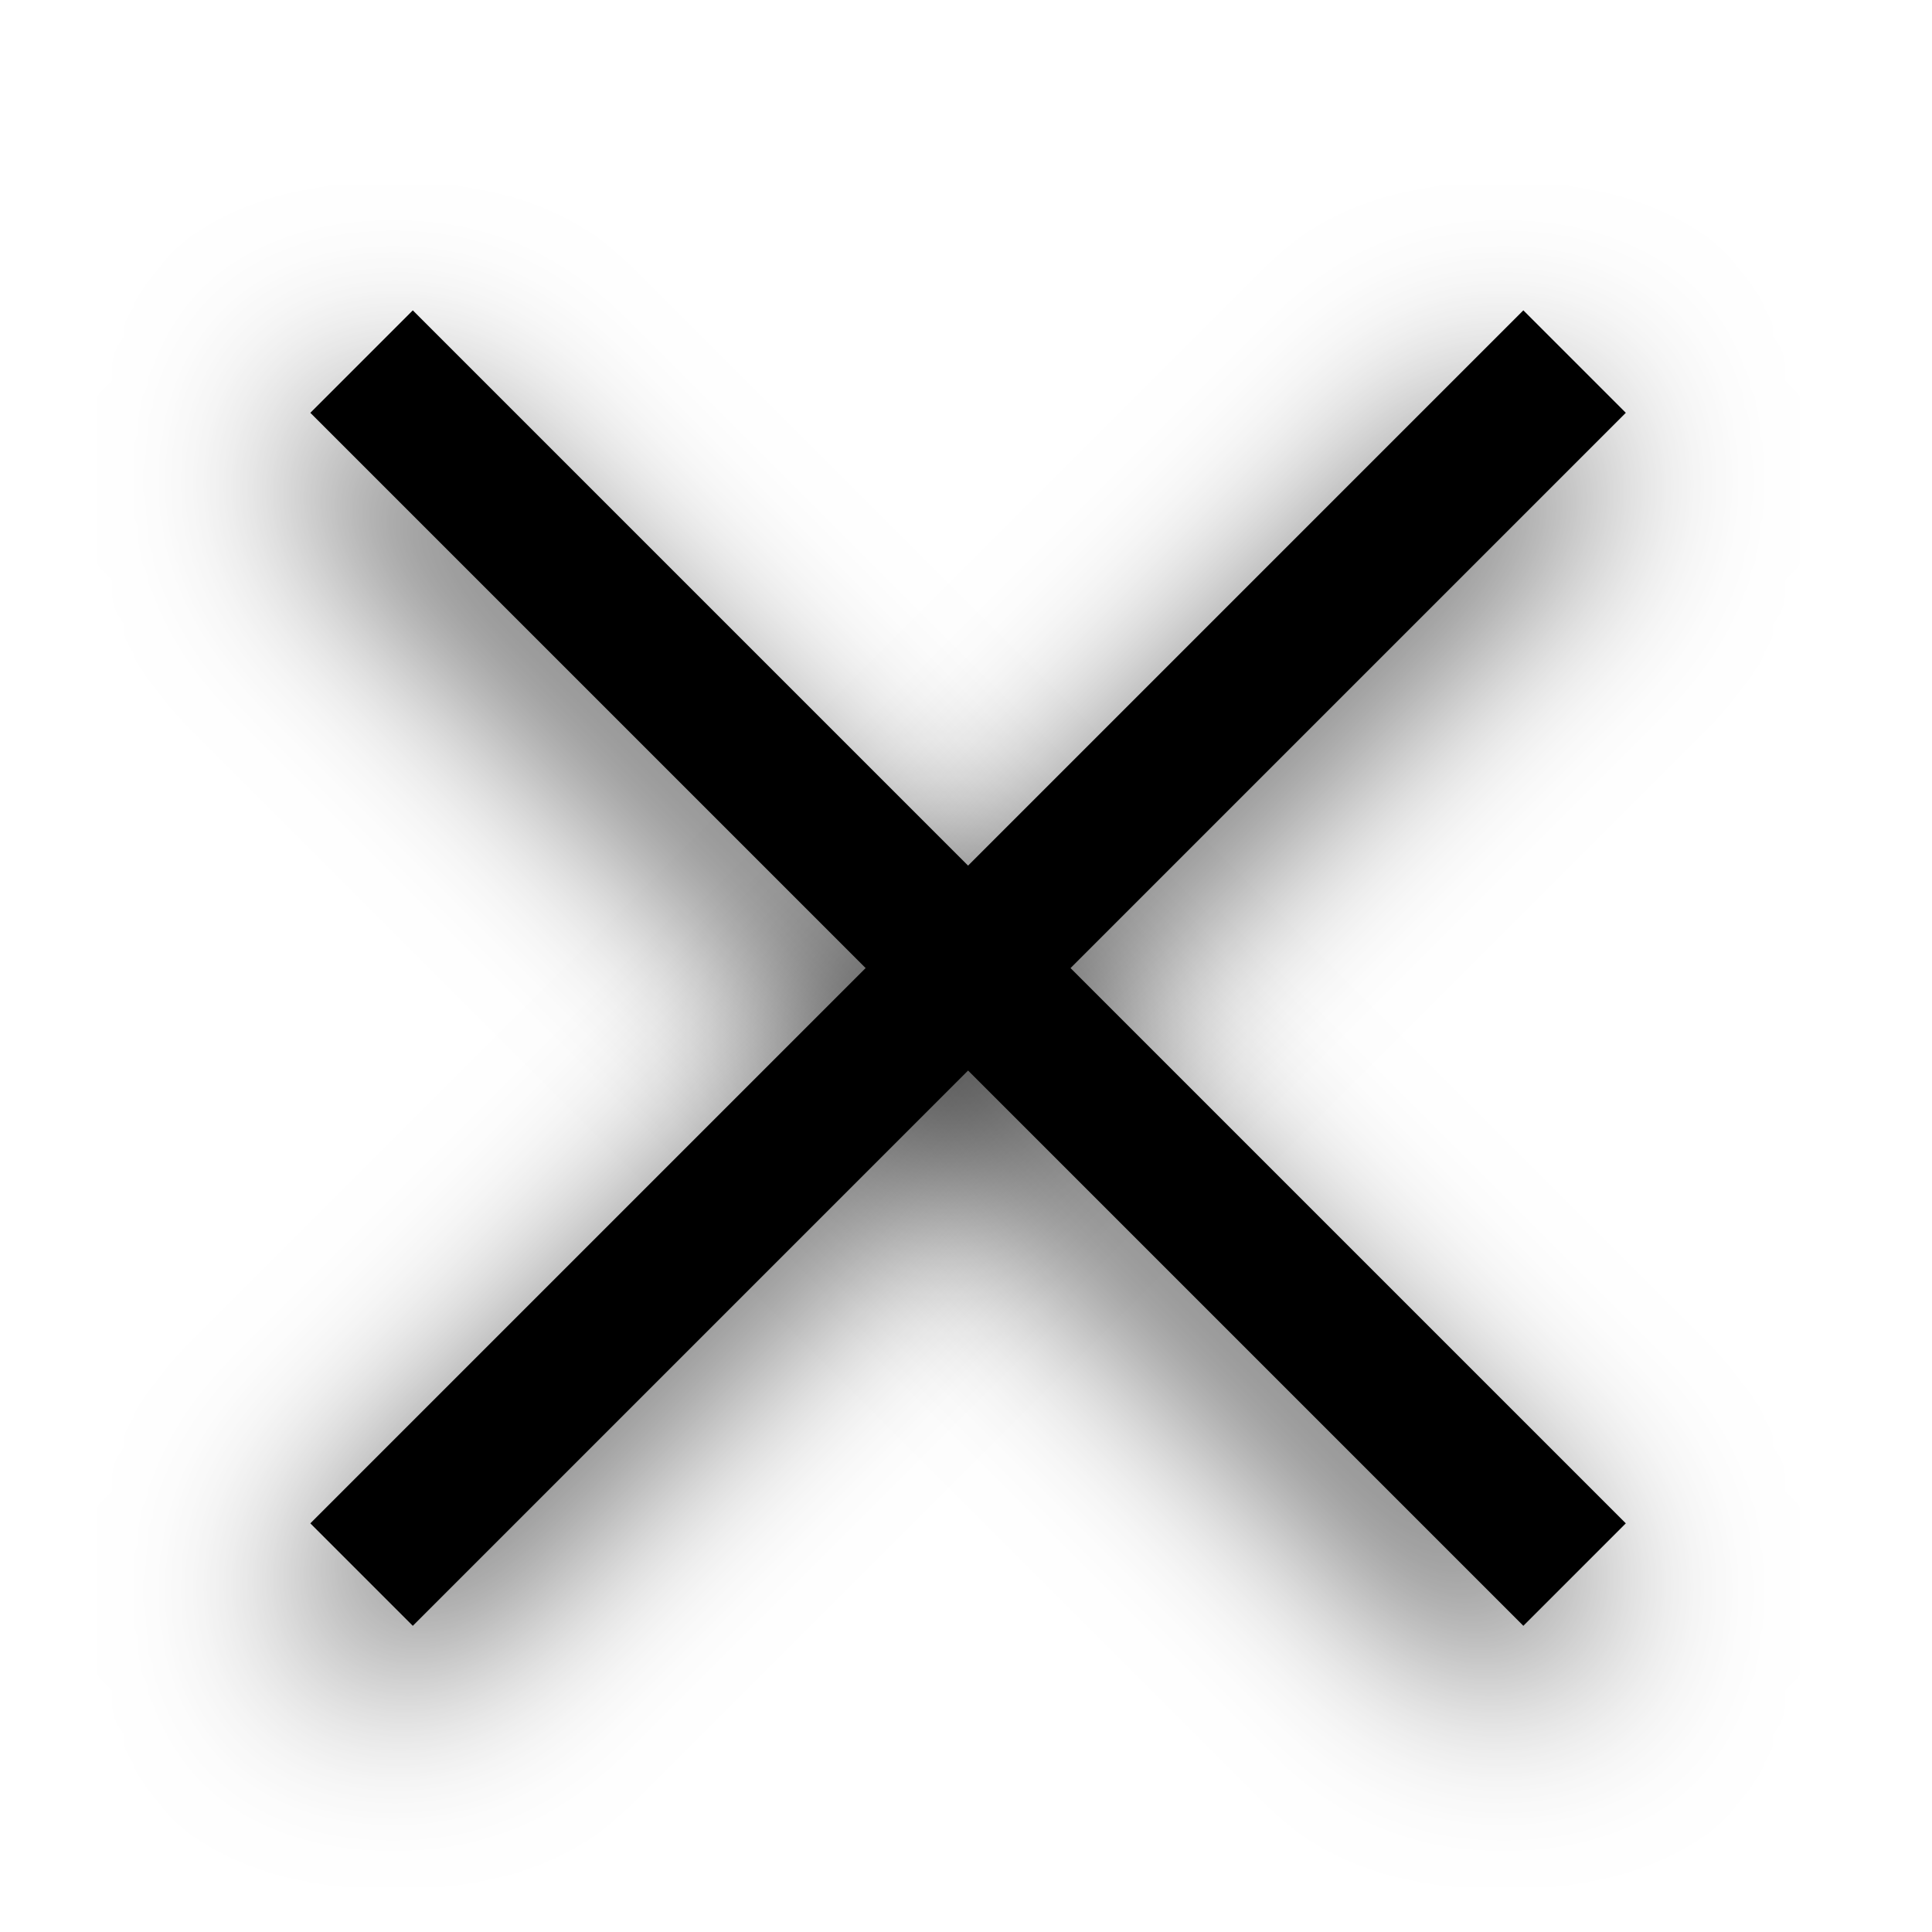
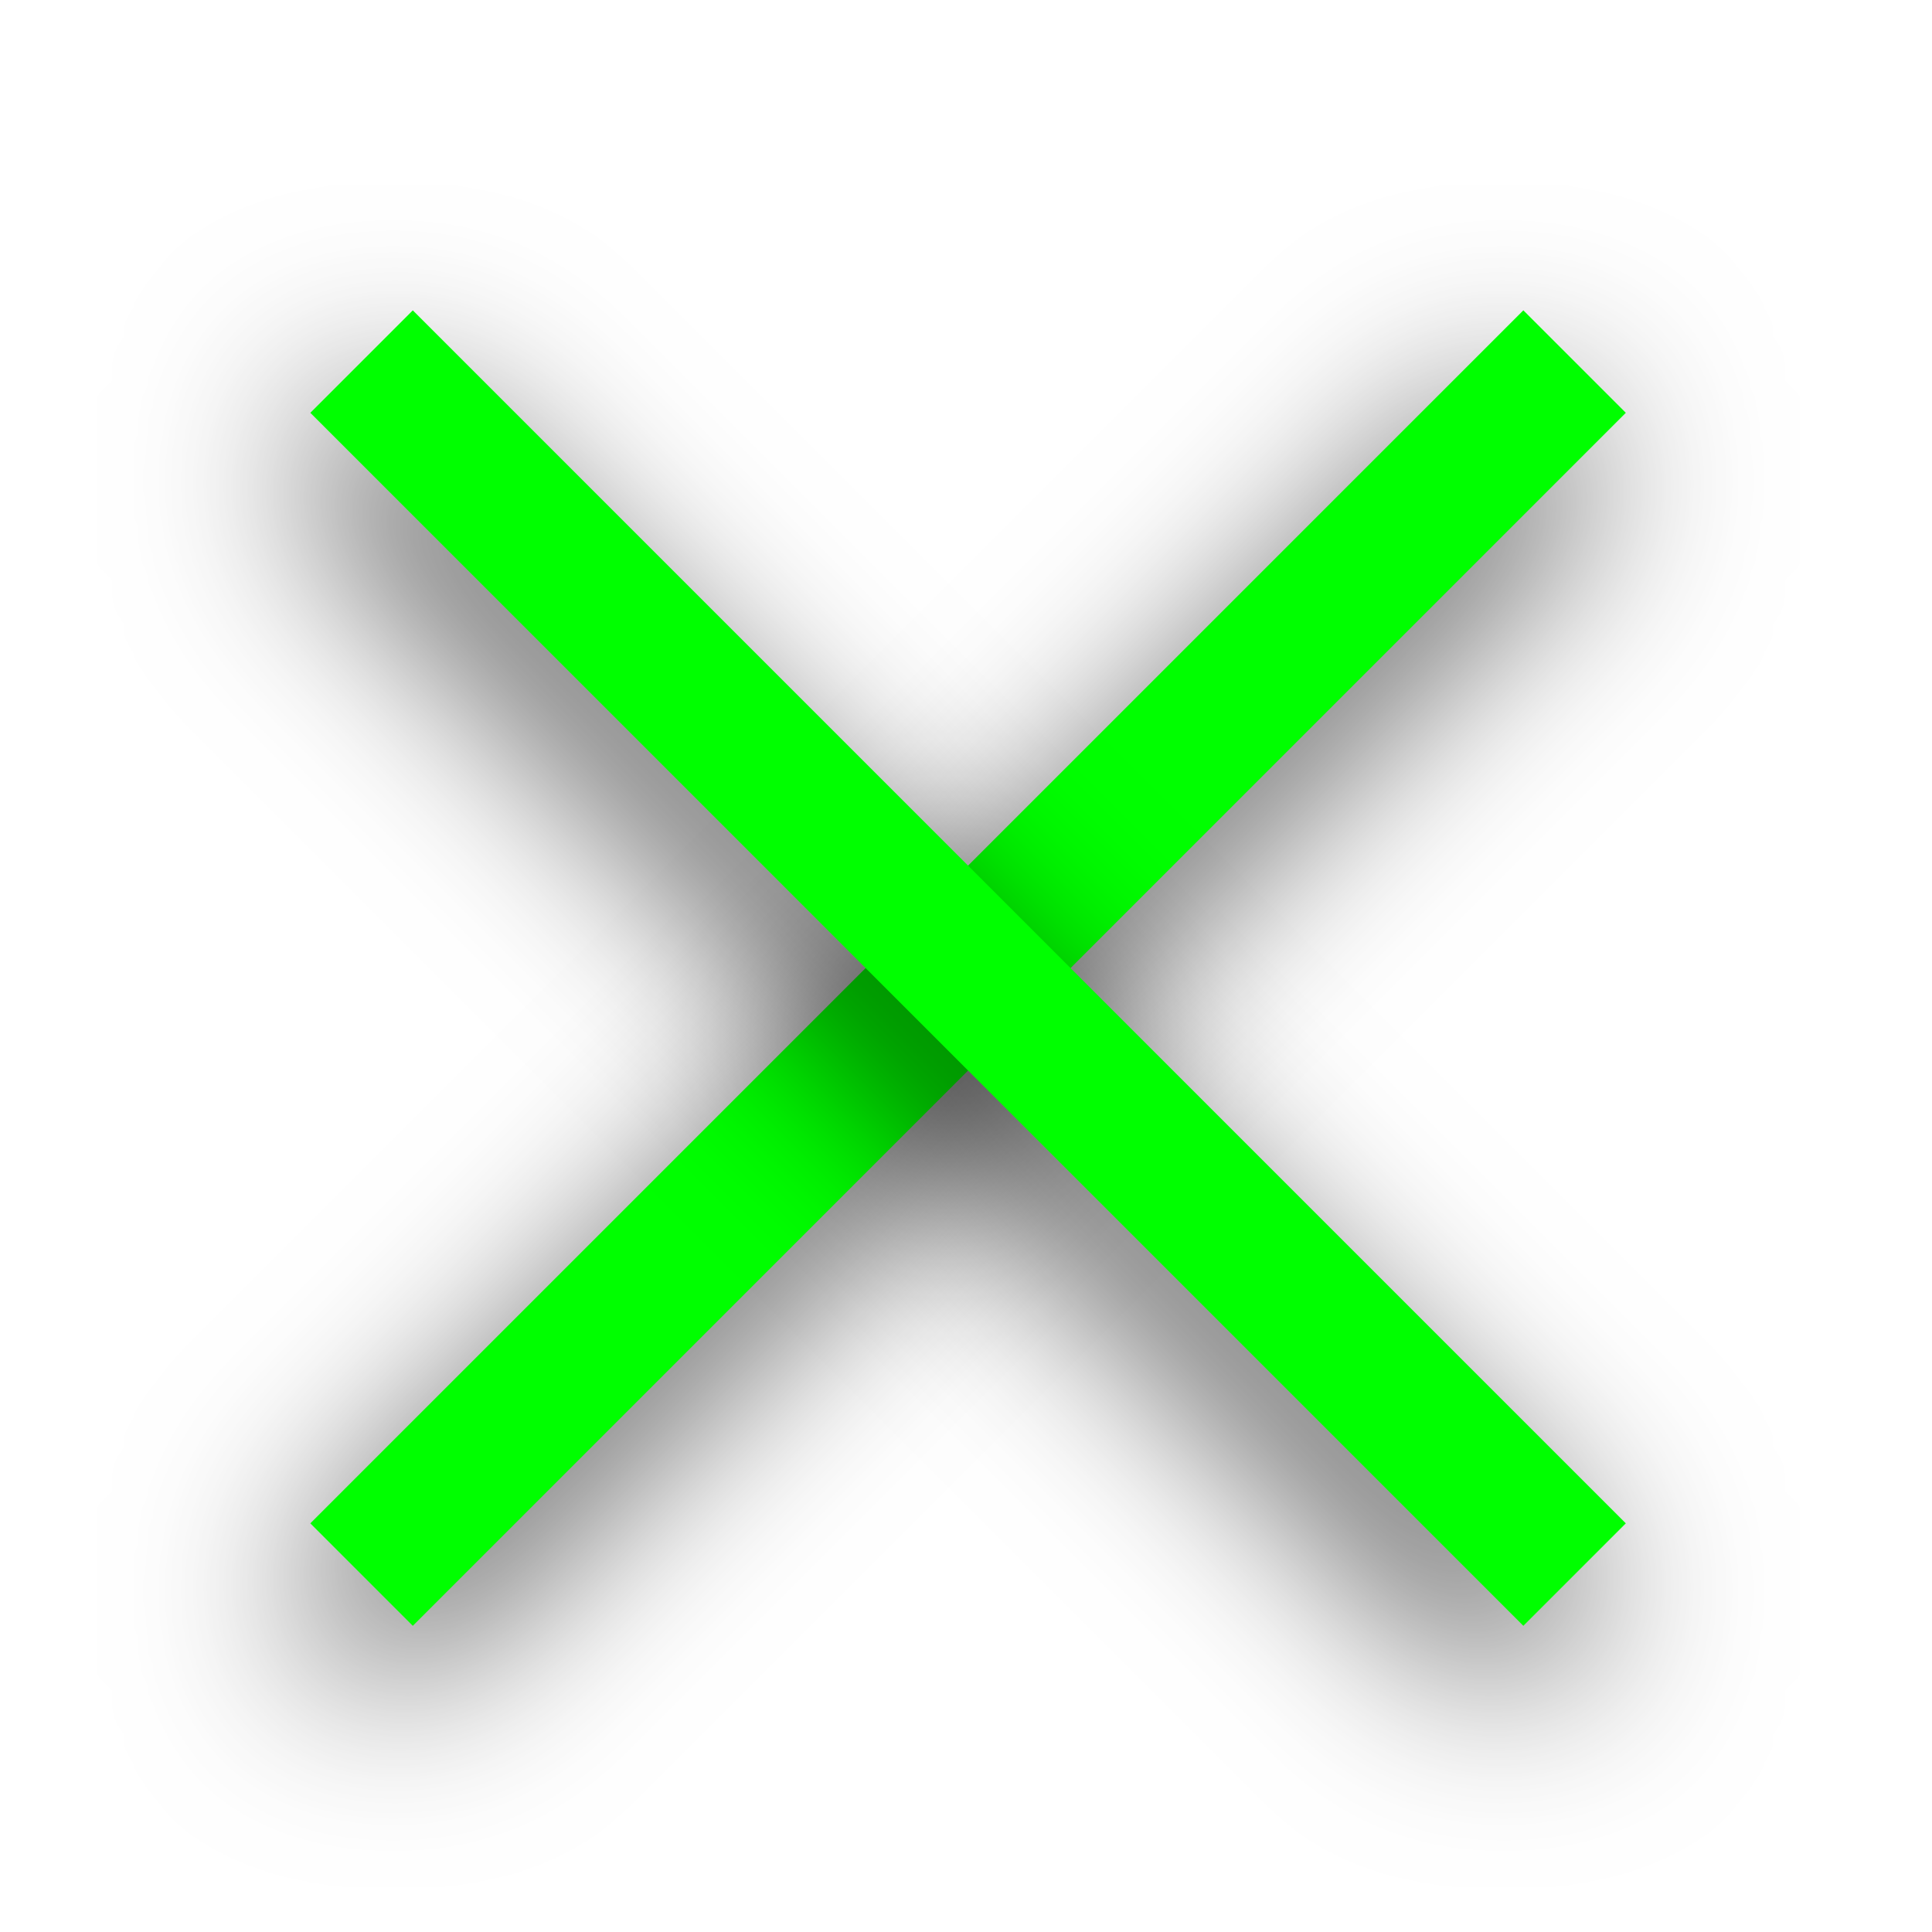
<svg xmlns="http://www.w3.org/2000/svg" width="200" height="200" viewBox="0 0 200 200" fill="none">
  <g filter="url(#filter0_d)">
-     <path d="M37.43 163L163 37.43" stroke="black" stroke-width="15" />
+     <path d="M37.43 163L163 37.43" stroke="#00FF00" stroke-width="15" />
  </g>
  <g filter="url(#filter1_d)">
-     <path d="M37.43 37.43L163 163" stroke="black" stroke-width="15" />
+     <path d="M37.43 37.43L163 163" stroke="#00FF00" stroke-width="15" />
  </g>
  <defs>
    <filter id="filter0_d" x="10.127" y="19.127" width="176.177" height="176.177" filterUnits="userSpaceOnUse" color-interpolation-filters="sRGB">
      <feFlood flood-opacity="0" result="BackgroundImageFix" />
-       <feColorMatrix in="SourceAlpha" type="matrix" values="0 0 0 0 0 0 0 0 0 0 0 0 0 0 0 0 0 0 127 0" />
+       <feColorMatrix in="SourceAlpha" type="matrix" values="0 0 0 0 0 0 0 0 0 0 0 0 0 0 0 0 0 0 127 0" result="hardAlpha" />
      <feOffset dx="-2" dy="7" />
      <feGaussianBlur stdDeviation="10" />
      <feColorMatrix type="matrix" values="0 0 0 0 0 0 0 0 0 0 0 0 0 0 0 0 0 0 0.7 0" />
      <feBlend mode="normal" in2="BackgroundImageFix" result="effect1_dropShadow" />
      <feBlend mode="normal" in="SourceGraphic" in2="effect1_dropShadow" result="shape" />
    </filter>
    <filter id="filter1_d" x="10.127" y="19.127" width="176.177" height="176.177" filterUnits="userSpaceOnUse" color-interpolation-filters="sRGB">
      <feFlood flood-opacity="0" result="BackgroundImageFix" />
-       <feColorMatrix in="SourceAlpha" type="matrix" values="0 0 0 0 0 0 0 0 0 0 0 0 0 0 0 0 0 0 127 0" />
+       <feColorMatrix in="SourceAlpha" type="matrix" values="0 0 0 0 0 0 0 0 0 0 0 0 0 0 0 0 0 0 127 0" result="hardAlpha" />
      <feOffset dx="-2" dy="7" />
      <feGaussianBlur stdDeviation="10" />
      <feColorMatrix type="matrix" values="0 0 0 0 0 0 0 0 0 0 0 0 0 0 0 0 0 0 0.7 0" />
      <feBlend mode="normal" in2="BackgroundImageFix" result="effect1_dropShadow" />
      <feBlend mode="normal" in="SourceGraphic" in2="effect1_dropShadow" result="shape" />
    </filter>
  </defs>
</svg>
